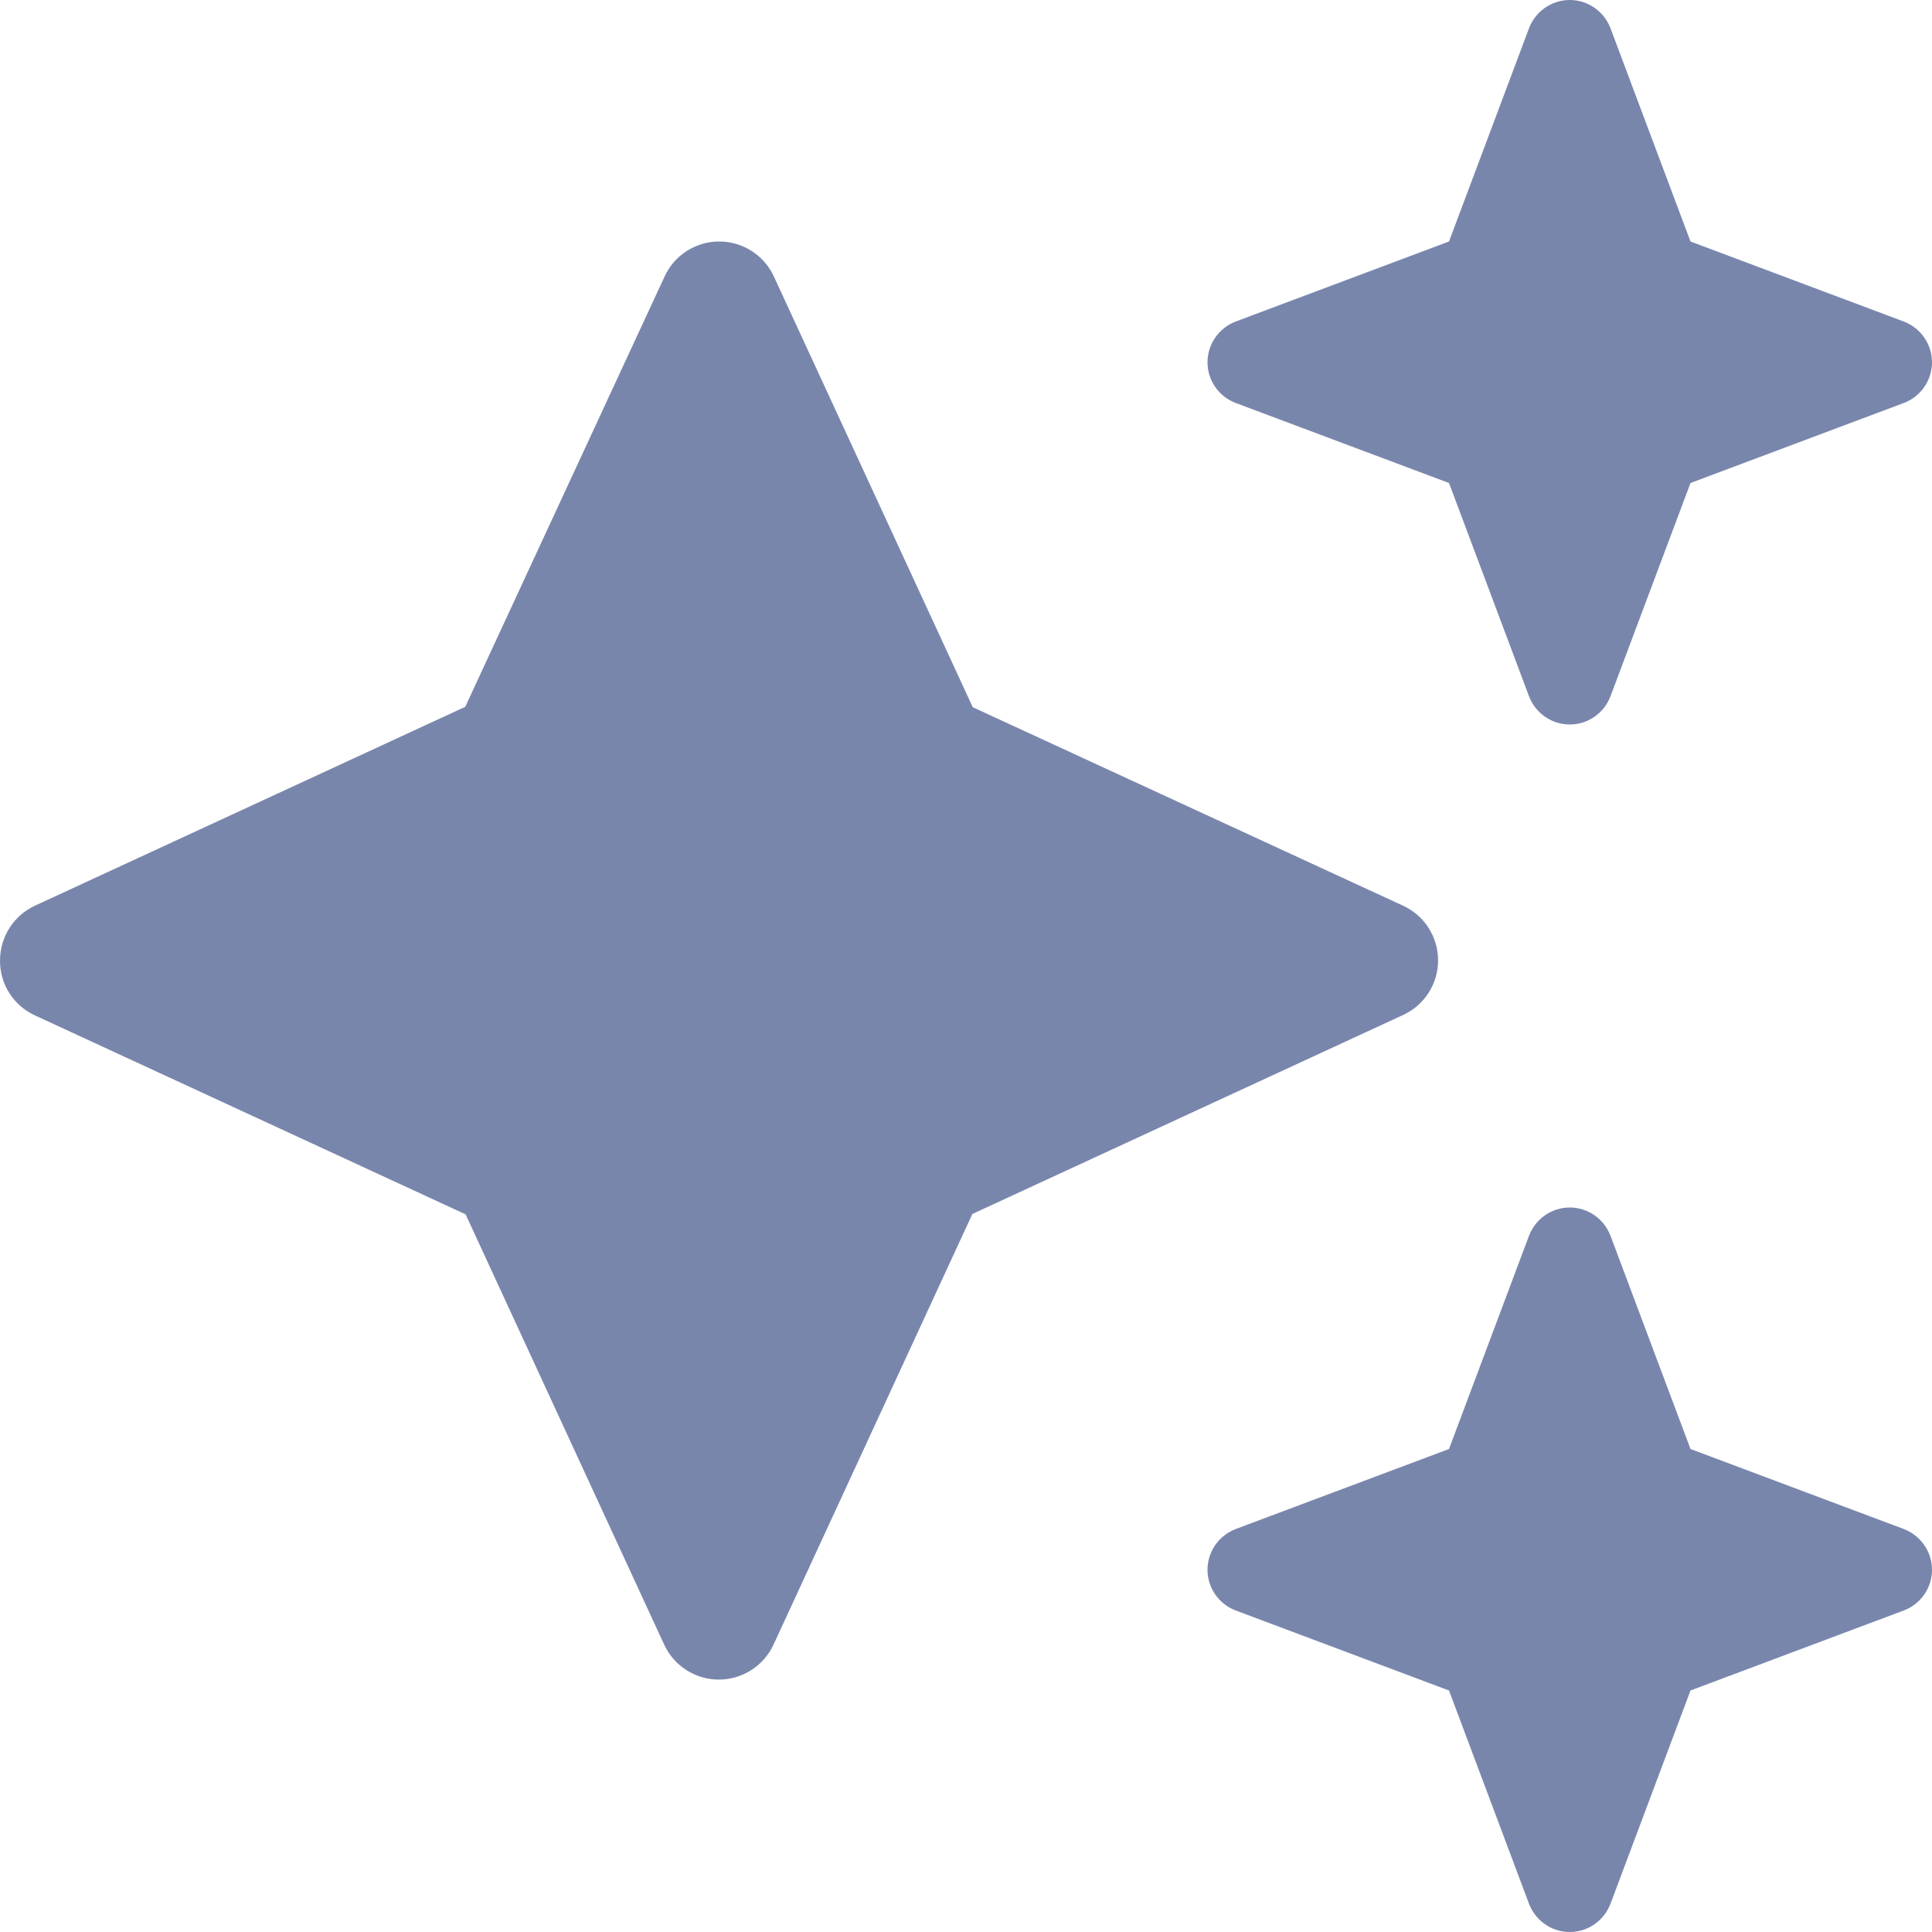
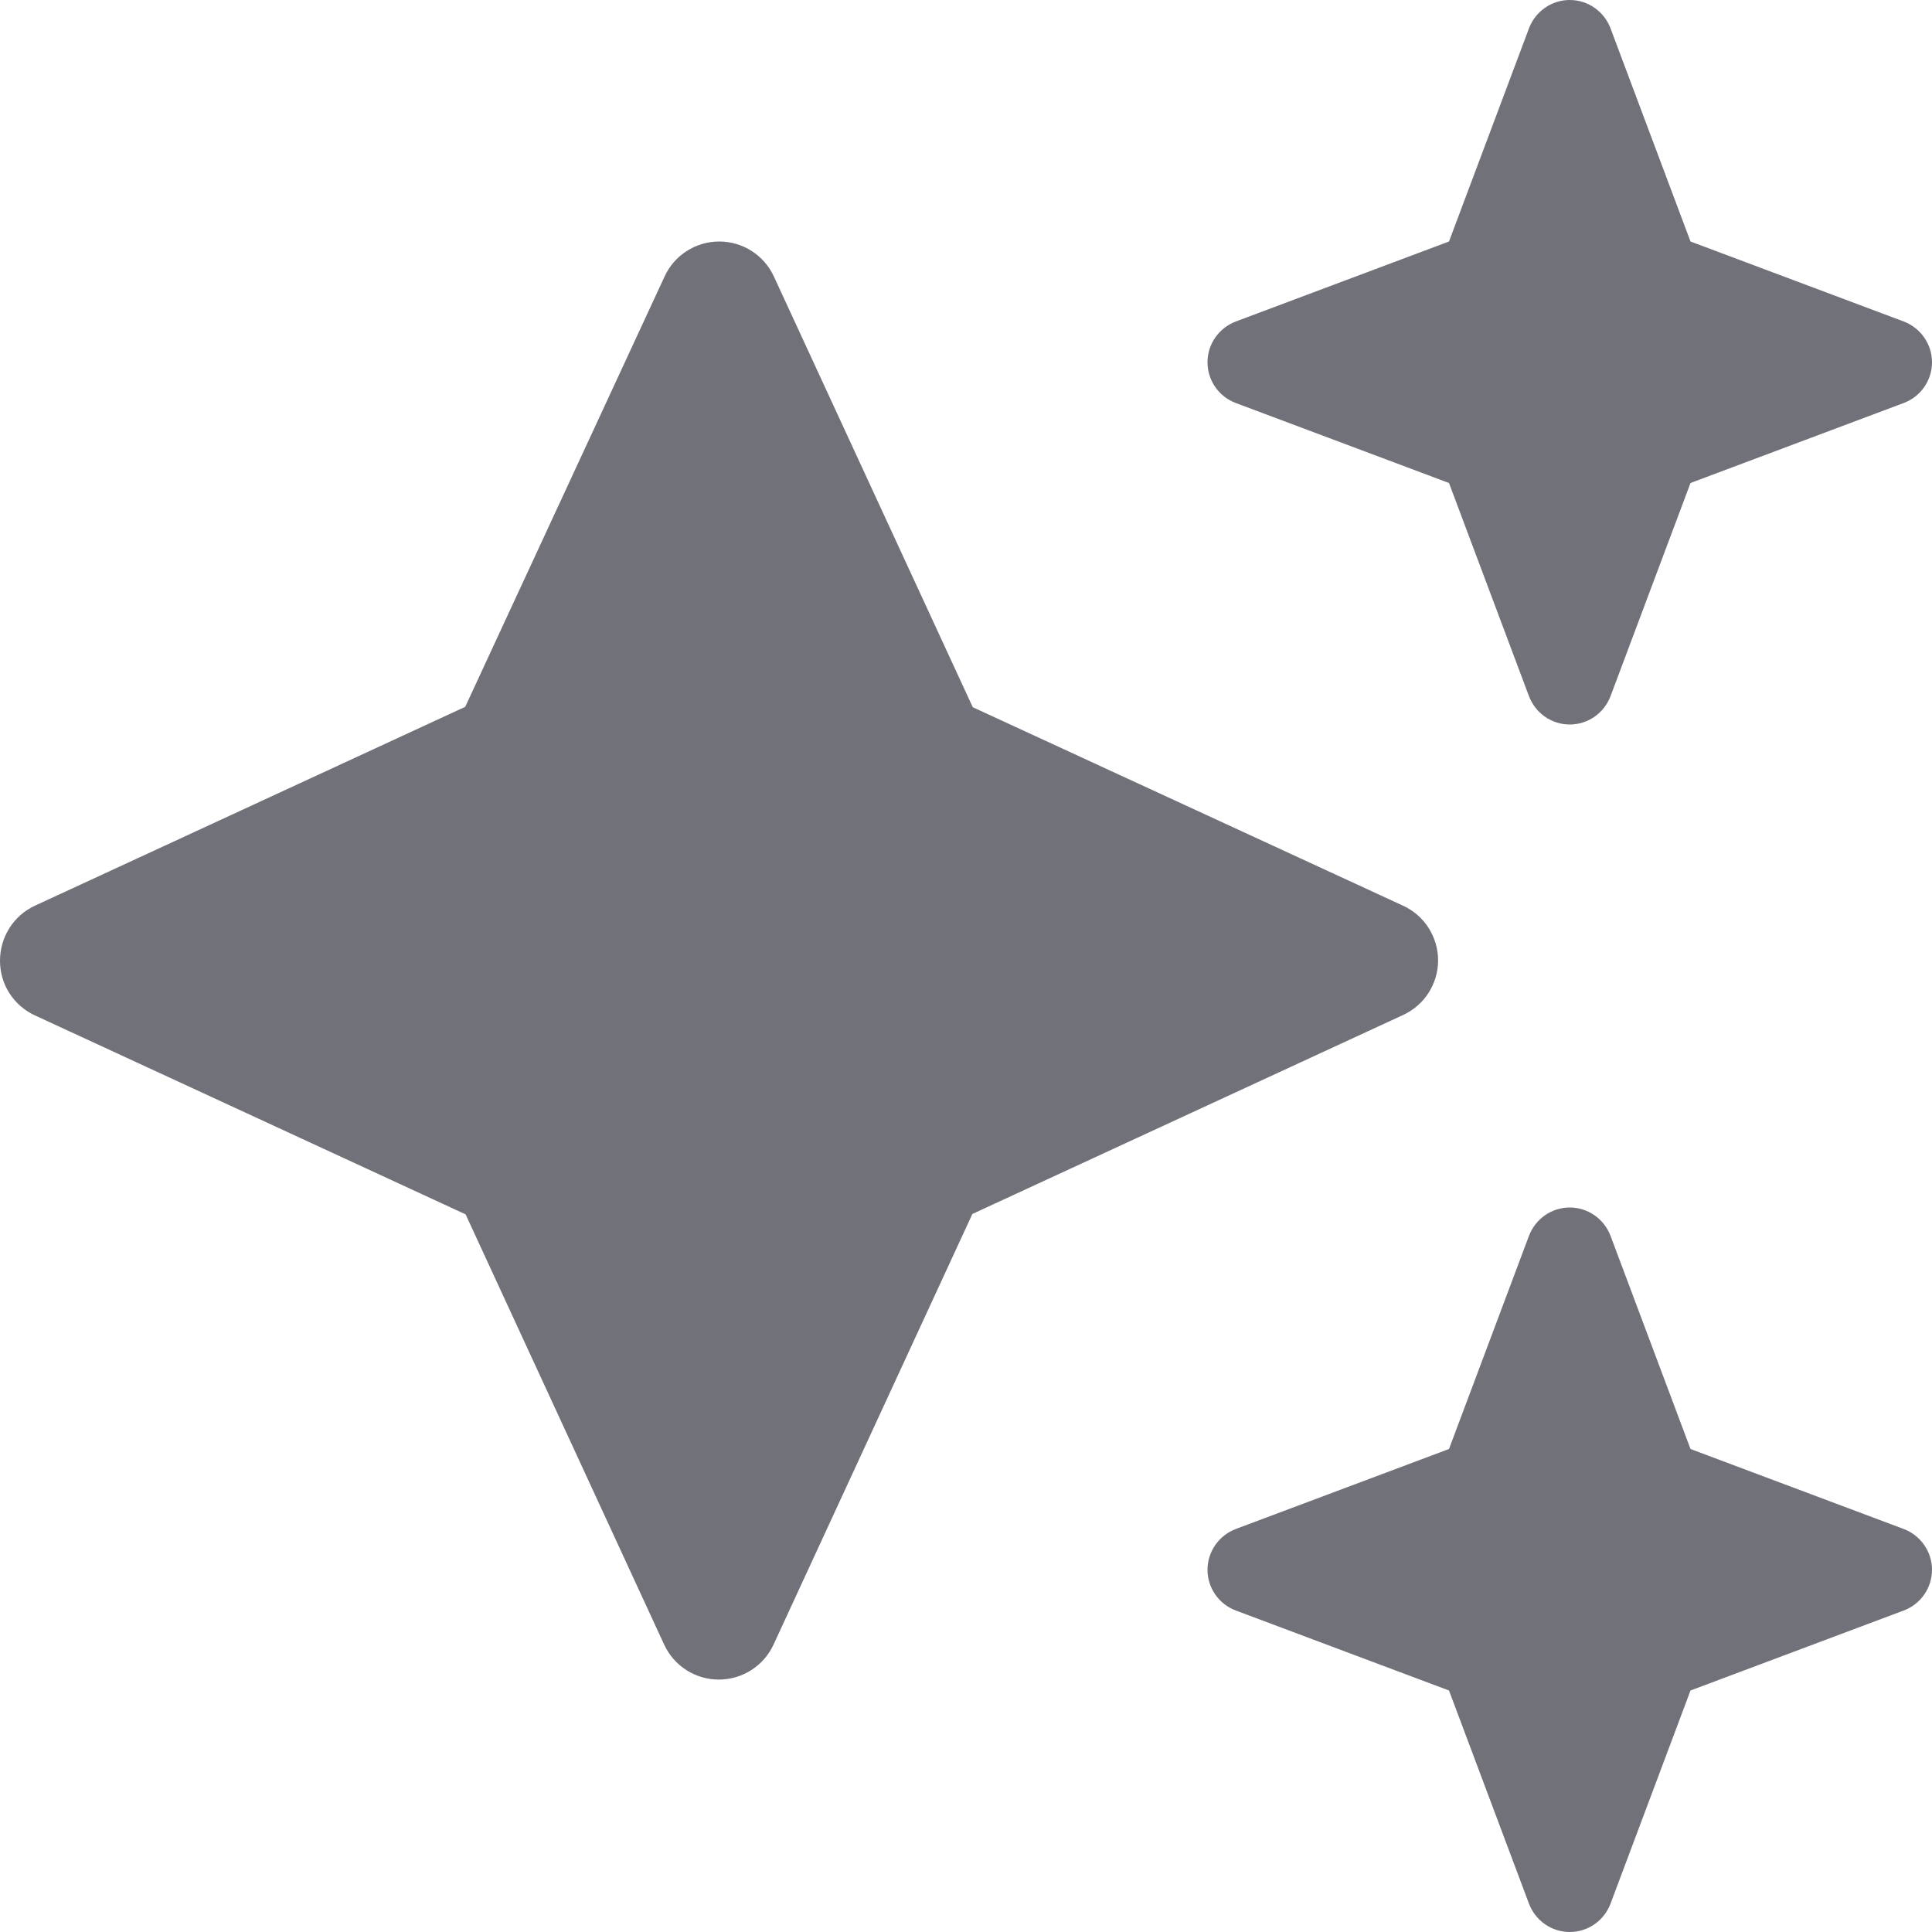
<svg xmlns="http://www.w3.org/2000/svg" width="20" height="20" viewBox="0 0 20 20" fill="none">
-   <path d="M12.793 3.328C12.617 3.395 12.5 3.563 12.5 3.75C12.5 3.938 12.617 4.106 12.793 4.172L15 5L15.828 7.207C15.895 7.383 16.062 7.5 16.25 7.5C16.438 7.5 16.605 7.383 16.672 7.207L17.5 5L19.707 4.172C19.883 4.106 20 3.938 20 3.75C20 3.563 19.883 3.395 19.707 3.328L17.5 2.5L16.672 0.293C16.605 0.117 16.438 0 16.25 0C16.062 0 15.895 0.117 15.828 0.293L15 2.5L12.793 3.328ZM8.012 2.864C7.91 2.641 7.688 2.5 7.445 2.5C7.203 2.5 6.98 2.641 6.879 2.864L4.816 7.317L0.363 9.375C0.141 9.477 0 9.699 0 9.946C0 10.192 0.141 10.41 0.363 10.512L4.82 12.571L6.875 17.024C6.977 17.246 7.199 17.387 7.441 17.387C7.684 17.387 7.906 17.246 8.008 17.024L10.066 12.567L14.523 10.508C14.746 10.406 14.887 10.184 14.887 9.942C14.887 9.699 14.746 9.477 14.523 9.375L10.07 7.321L8.012 2.864ZM15 15L12.793 15.828C12.617 15.895 12.5 16.063 12.5 16.25C12.5 16.438 12.617 16.606 12.793 16.672L15 17.5L15.828 19.707C15.895 19.883 16.062 20 16.25 20C16.438 20 16.605 19.883 16.672 19.707L17.5 17.5L19.707 16.672C19.883 16.606 20 16.438 20 16.25C20 16.063 19.883 15.895 19.707 15.828L17.5 15L16.672 12.793C16.605 12.617 16.438 12.5 16.25 12.5C16.062 12.5 15.895 12.617 15.828 12.793L15 15Z" fill="#7986AC" />
+   <path d="M12.793 3.328C12.617 3.395 12.5 3.563 12.5 3.75C12.5 3.938 12.617 4.106 12.793 4.172L15 5L15.828 7.207C15.895 7.383 16.062 7.5 16.25 7.5C16.438 7.5 16.605 7.383 16.672 7.207L17.5 5L19.707 4.172C19.883 4.106 20 3.938 20 3.75C20 3.563 19.883 3.395 19.707 3.328L17.5 2.5L16.672 0.293C16.605 0.117 16.438 0 16.25 0C16.062 0 15.895 0.117 15.828 0.293L15 2.5L12.793 3.328ZM8.012 2.864C7.91 2.641 7.688 2.5 7.445 2.5C7.203 2.5 6.98 2.641 6.879 2.864L4.816 7.317L0.363 9.375C0.141 9.477 0 9.699 0 9.946C0 10.192 0.141 10.41 0.363 10.512L4.82 12.571L6.875 17.024C6.977 17.246 7.199 17.387 7.441 17.387C7.684 17.387 7.906 17.246 8.008 17.024L10.066 12.567L14.523 10.508C14.746 10.406 14.887 10.184 14.887 9.942C14.887 9.699 14.746 9.477 14.523 9.375L10.07 7.321L8.012 2.864ZM15 15L12.793 15.828C12.617 15.895 12.5 16.063 12.5 16.25C12.5 16.438 12.617 16.606 12.793 16.672L15 17.5L15.828 19.707C15.895 19.883 16.062 20 16.25 20C16.438 20 16.605 19.883 16.672 19.707L17.5 17.5L19.707 16.672C19.883 16.606 20 16.438 20 16.25C20 16.063 19.883 15.895 19.707 15.828L17.5 15L16.672 12.793C16.605 12.617 16.438 12.5 16.25 12.5C16.062 12.5 15.895 12.617 15.828 12.793L15 15Z" fill="#71717A" />
</svg>
